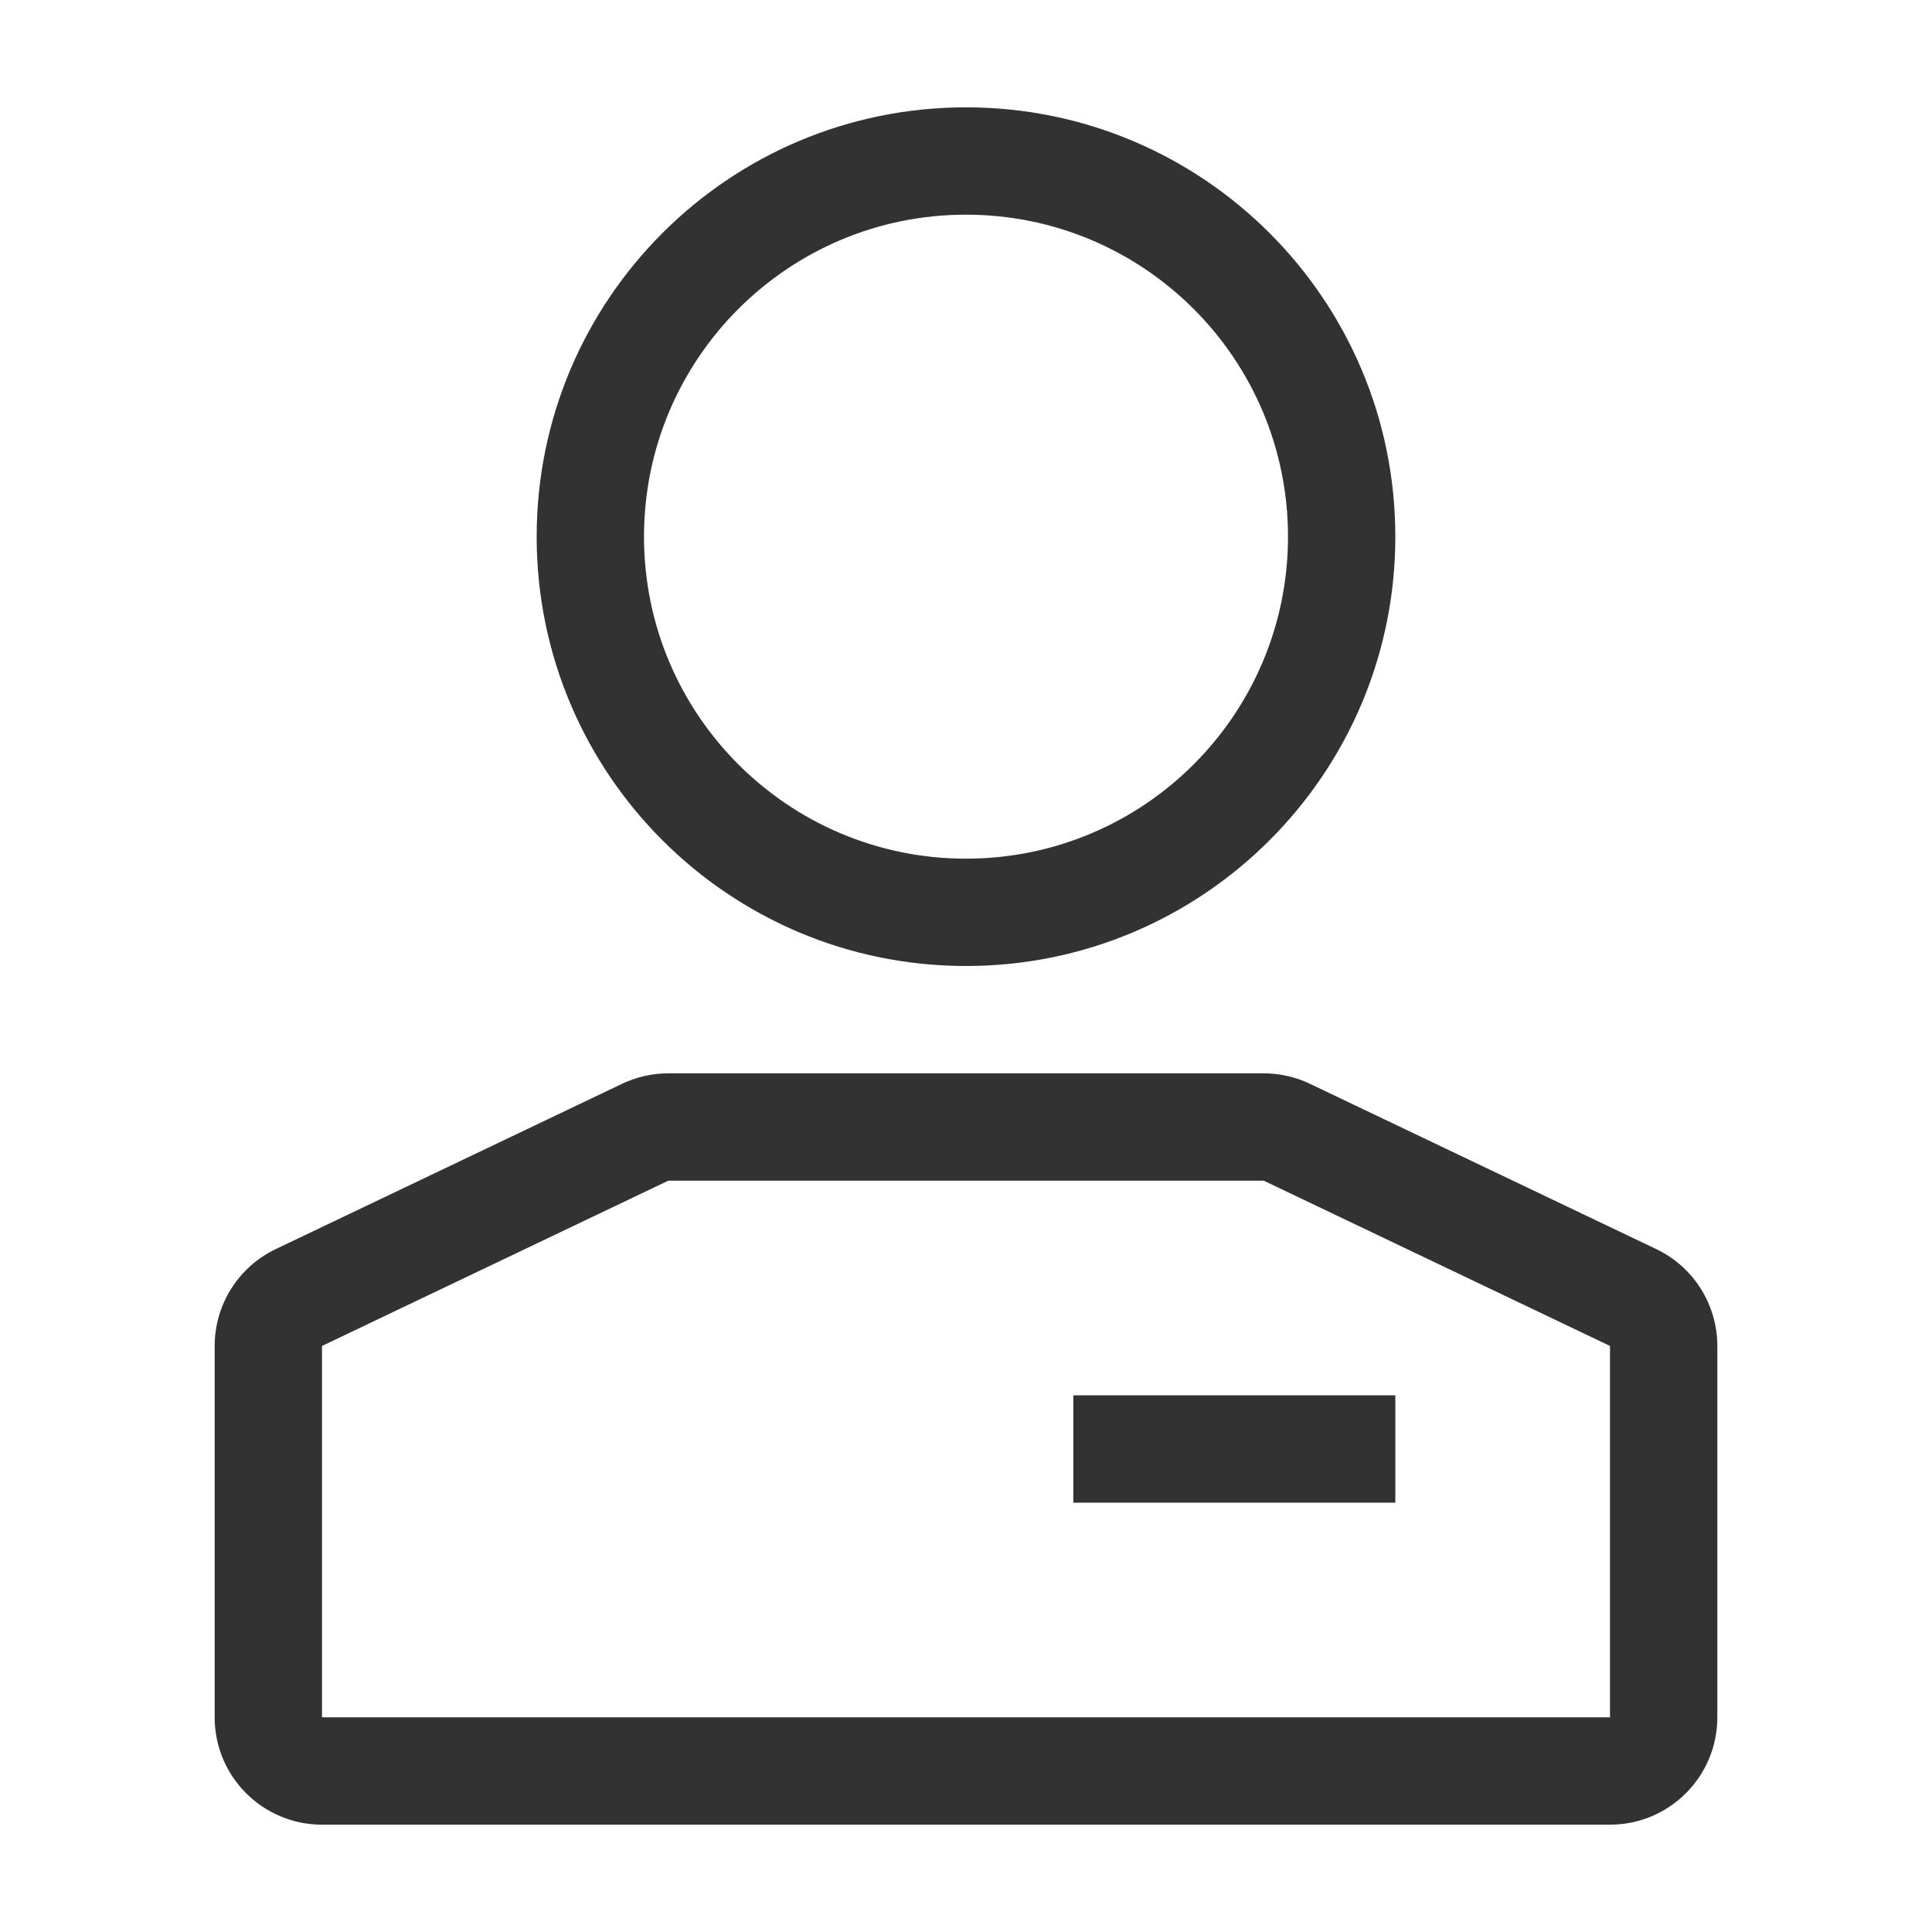
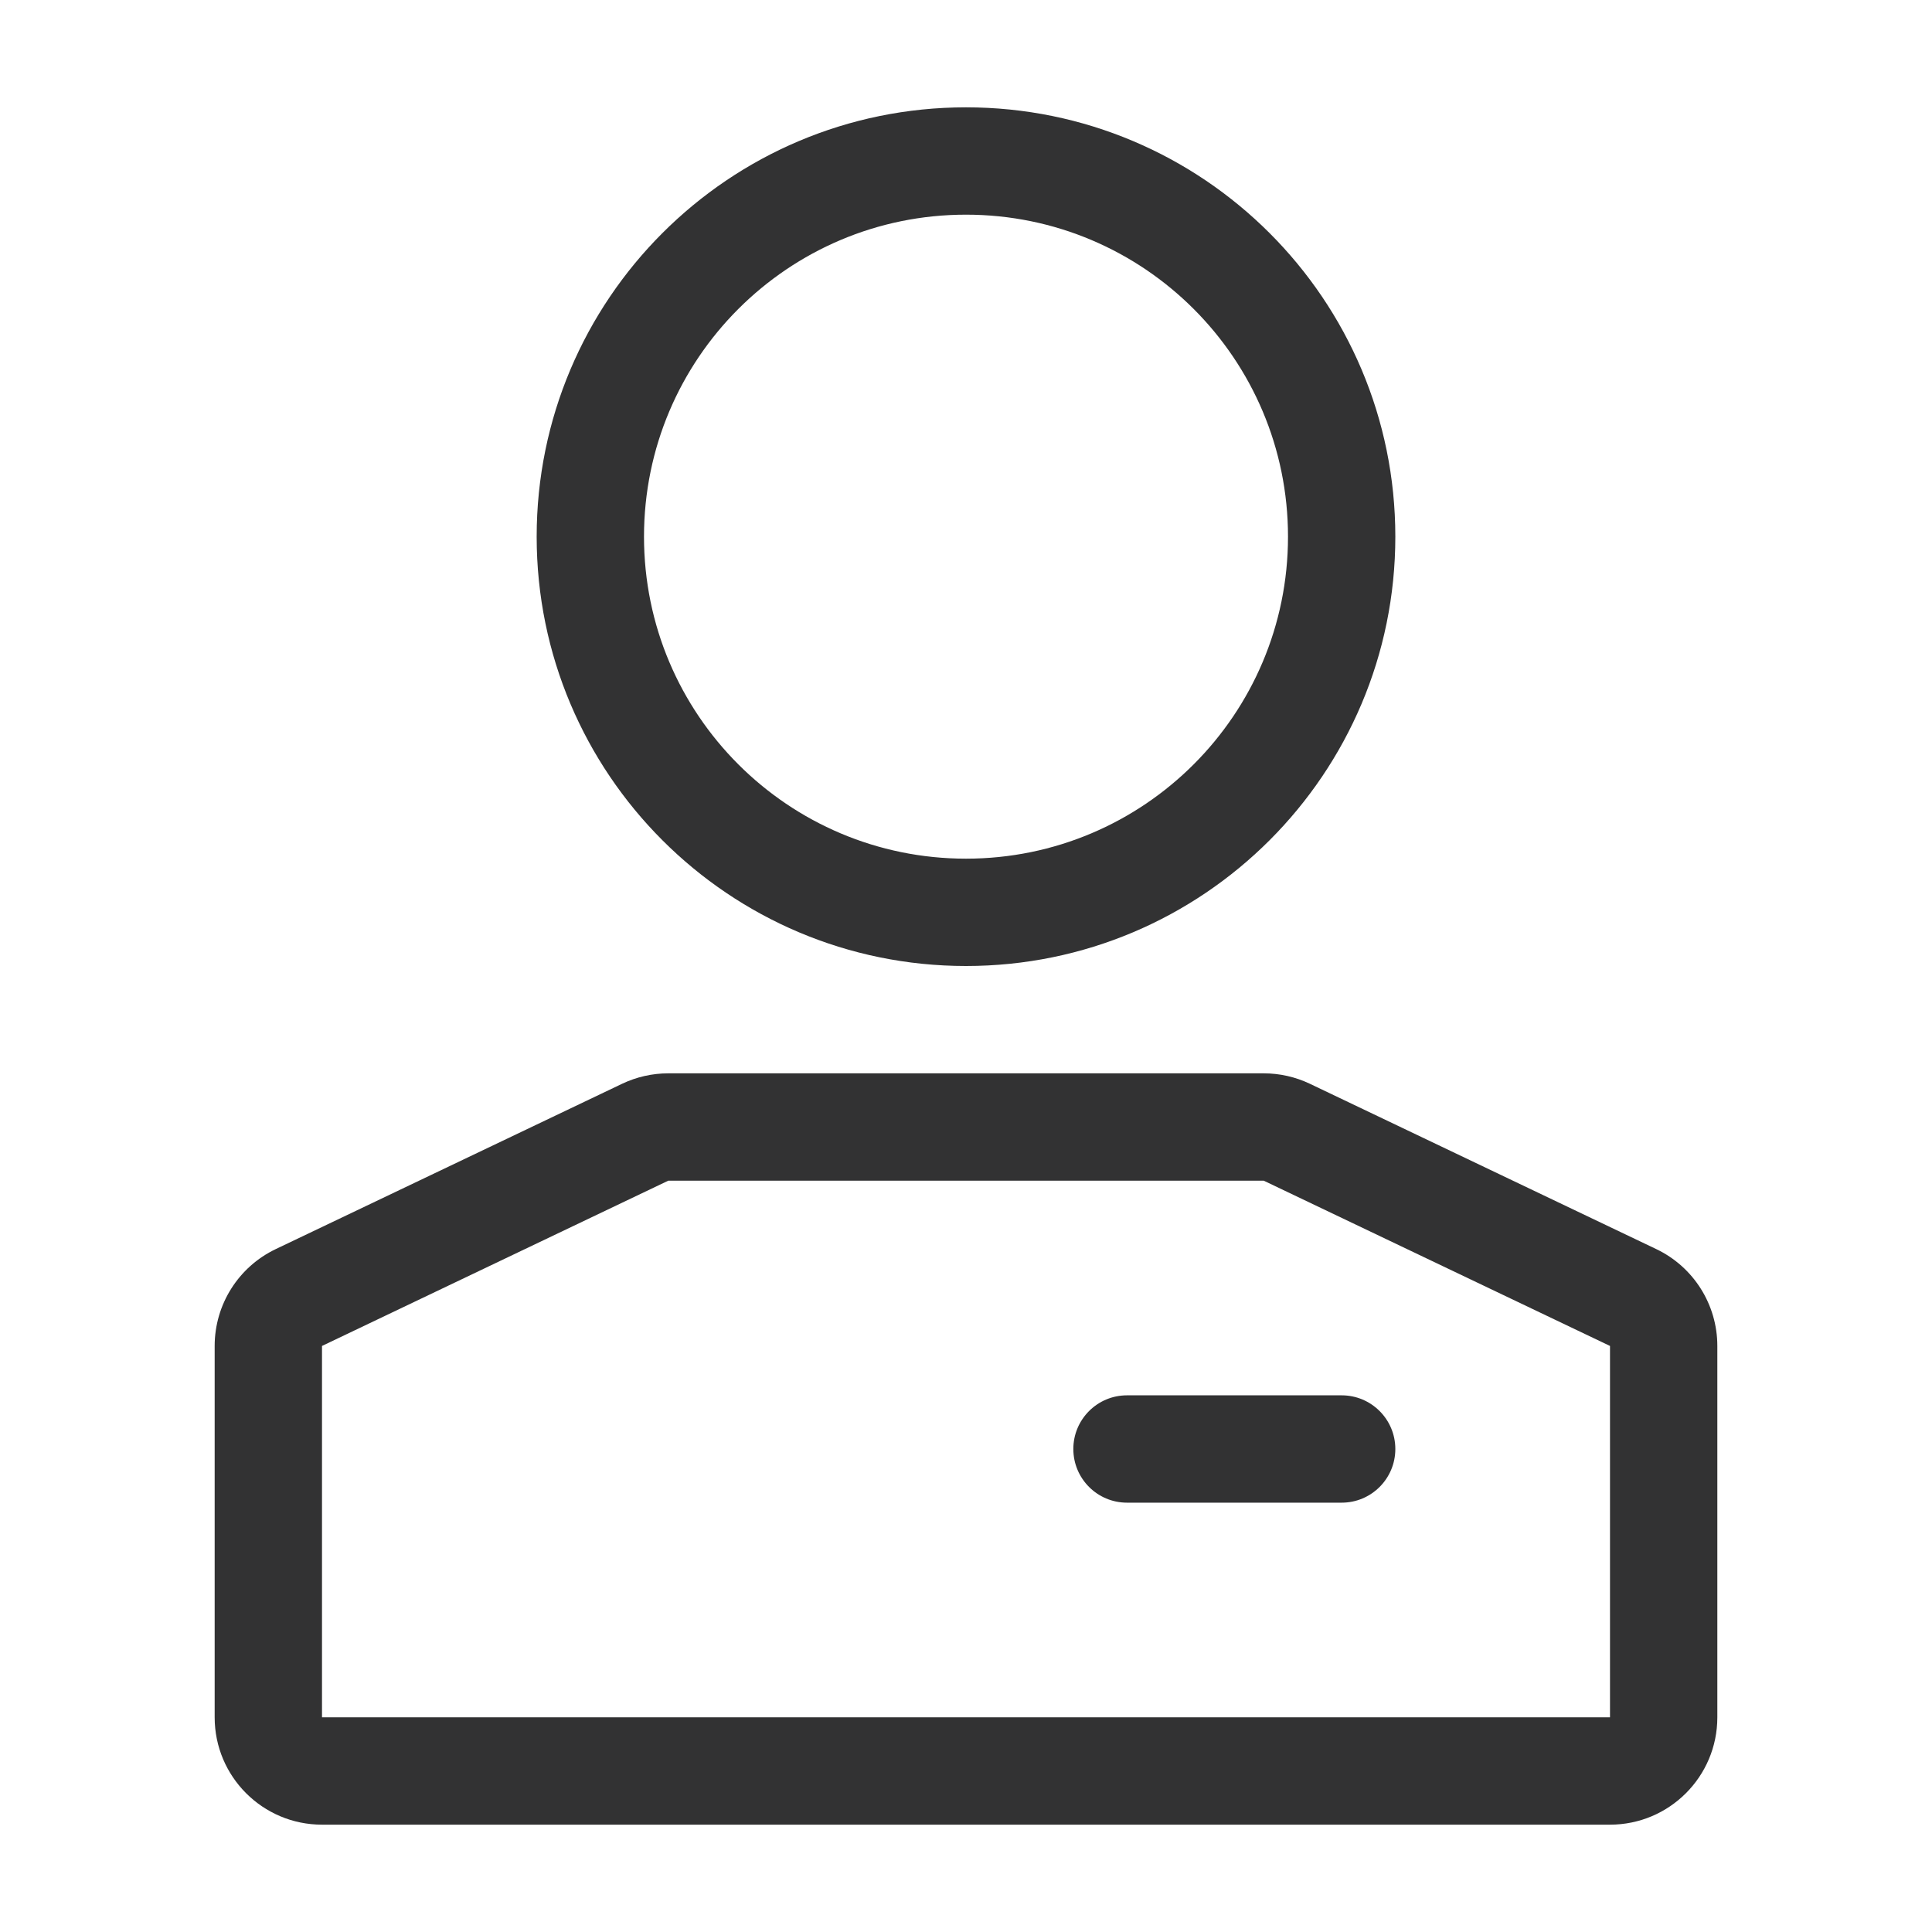
<svg xmlns="http://www.w3.org/2000/svg" width="1000" height="1000">
-   <path d="M166.667 696.66v192.229h666.666v-192.23L654.09 611.112H345.91L166.667 696.66zm-23.93-50.138l179.245-85.549a55.556 55.556 0 0 1 23.93-5.417h308.177c8.28 0 16.456 1.85 23.93 5.417l179.244 85.549a55.556 55.556 0 0 1 31.626 50.138v192.229c0 30.682-24.873 55.555-55.556 55.555H166.667c-30.683 0-55.556-24.873-55.556-55.555v-192.23a55.556 55.556 0 0 1 31.626-50.137zM500 444.444c92.047 0 166.667-74.619 166.667-166.666 0-92.048-74.62-166.667-166.667-166.667s-166.667 74.62-166.667 166.667S407.953 444.444 500 444.444zM500 500c-122.73 0-222.222-99.492-222.222-222.222S377.27 55.556 500 55.556s222.222 99.492 222.222 222.222S622.73 500 500 500zm55.556 222.222h166.666v55.556H555.556v-55.556z" fill="#323233" fill-rule="nonzero" />
+   <path d="M166.667 696.66v192.229h666.666v-192.23L654.09 611.112H345.91L166.667 696.66zm-23.93-50.138l179.245-85.549a55.556 55.556 0 0 1 23.93-5.417h308.177c8.28 0 16.456 1.85 23.93 5.417l179.244 85.549a55.556 55.556 0 0 1 31.626 50.138v192.229c0 30.682-24.873 55.555-55.556 55.555H166.667c-30.683 0-55.556-24.873-55.556-55.555v-192.23a55.556 55.556 0 0 1 31.626-50.137zM500 444.444c92.047 0 166.667-74.619 166.667-166.666 0-92.048-74.62-166.667-166.667-166.667s-166.667 74.62-166.667 166.667S407.953 444.444 500 444.444zM500 500c-122.73 0-222.222-99.492-222.222-222.222S377.27 55.556 500 55.556s222.222 99.492 222.222 222.222S622.73 500 500 500zm83.333 222.222h111.111c15.342 0 27.778 12.437 27.778 27.778s-12.436 27.778-27.778 27.778h-111.11c-15.342 0-27.778-12.437-27.778-27.778s12.436-27.778 27.777-27.778z" fill="#323233" fill-rule="nonzero" />
</svg>
